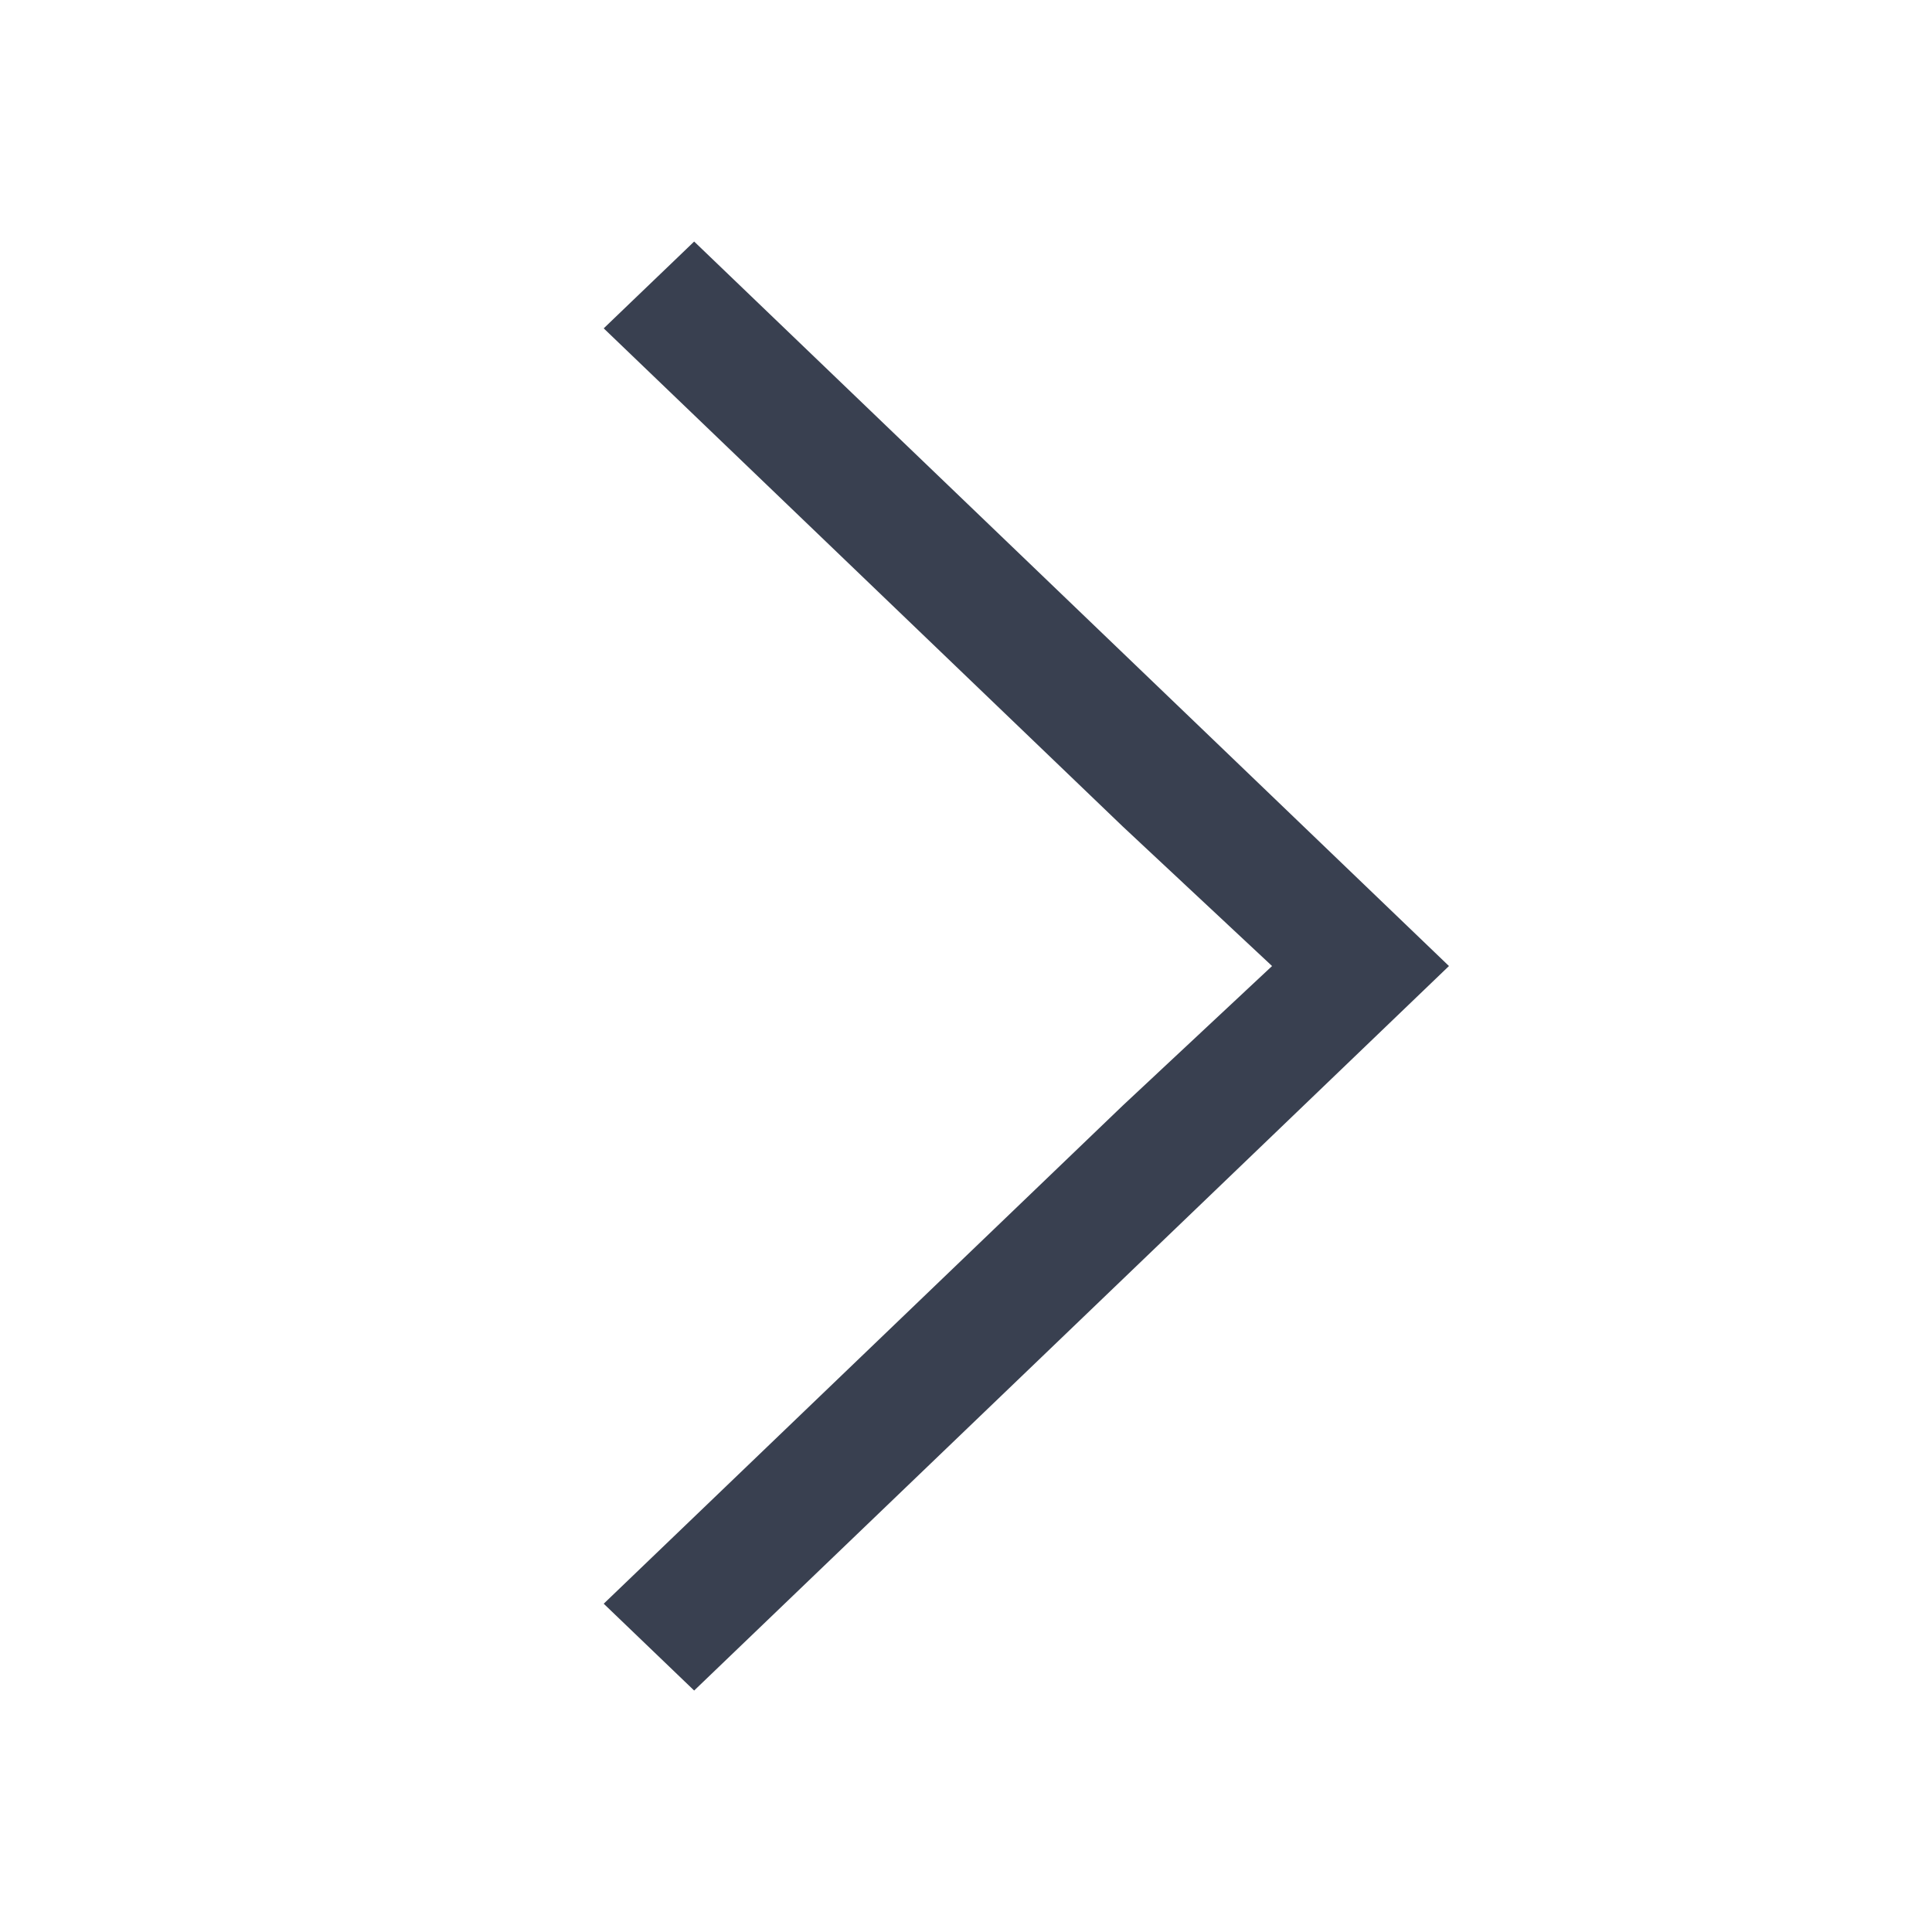
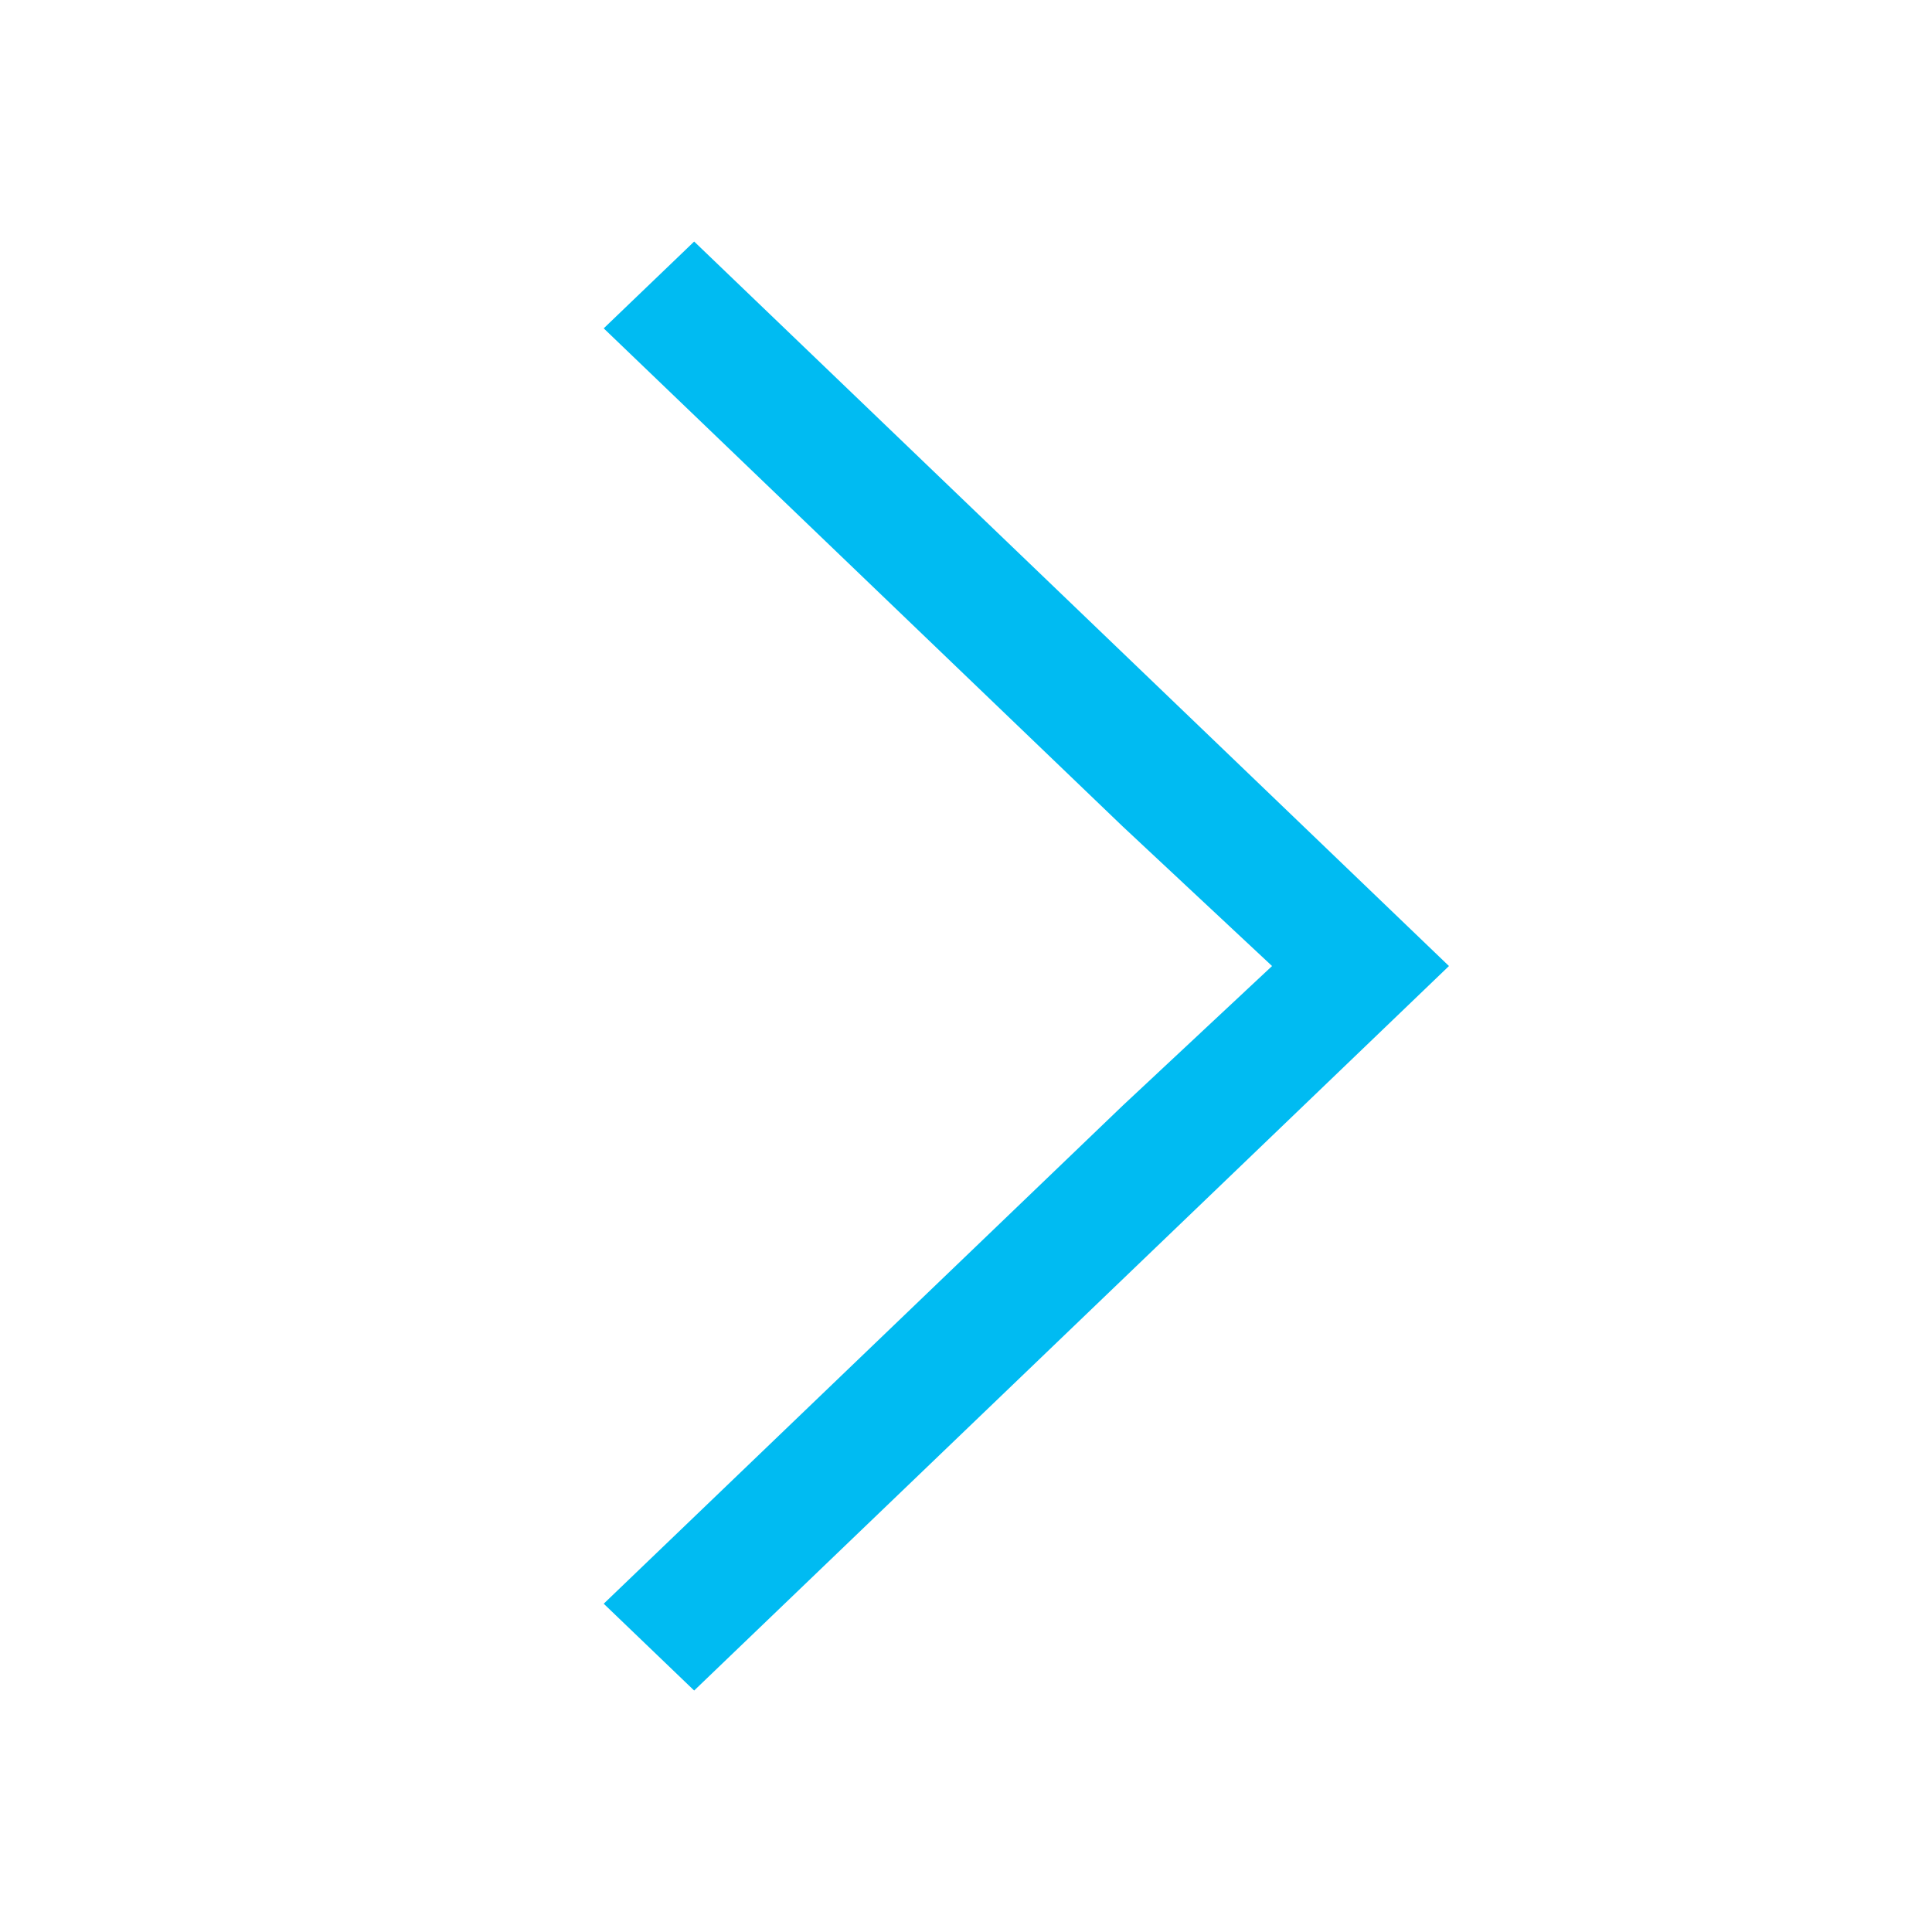
<svg xmlns="http://www.w3.org/2000/svg" width="16" height="16" id="svg3049" version="1.1">
  <defs id="defs3051" />
  <g id="layer1" transform="translate(-421.7143,-531.7907)">
-     <path style="fill:#394050;fill-opacity:1;stroke:none" d="m 433.714,539.791 -1.953,-1.875 -4.298,-4.125 -0.13,0.125 -0.391,0.375 -0.228,0.219 4.298,4.125 1.237,1.156 -1.237,1.156 -4.298,4.125 0.749,0.719 4.298,-4.125 1.953,-1.875 z" id="rect4176" />
+     <path style="fill:#00BBF2;fill-opacity:1;stroke:none" d="m 433.714,539.791 -1.953,-1.875 -4.298,-4.125 -0.13,0.125 -0.391,0.375 -0.228,0.219 4.298,4.125 1.237,1.156 -1.237,1.156 -4.298,4.125 0.749,0.719 4.298,-4.125 1.953,-1.875 z" id="rect4176" />
  </g>
</svg>
